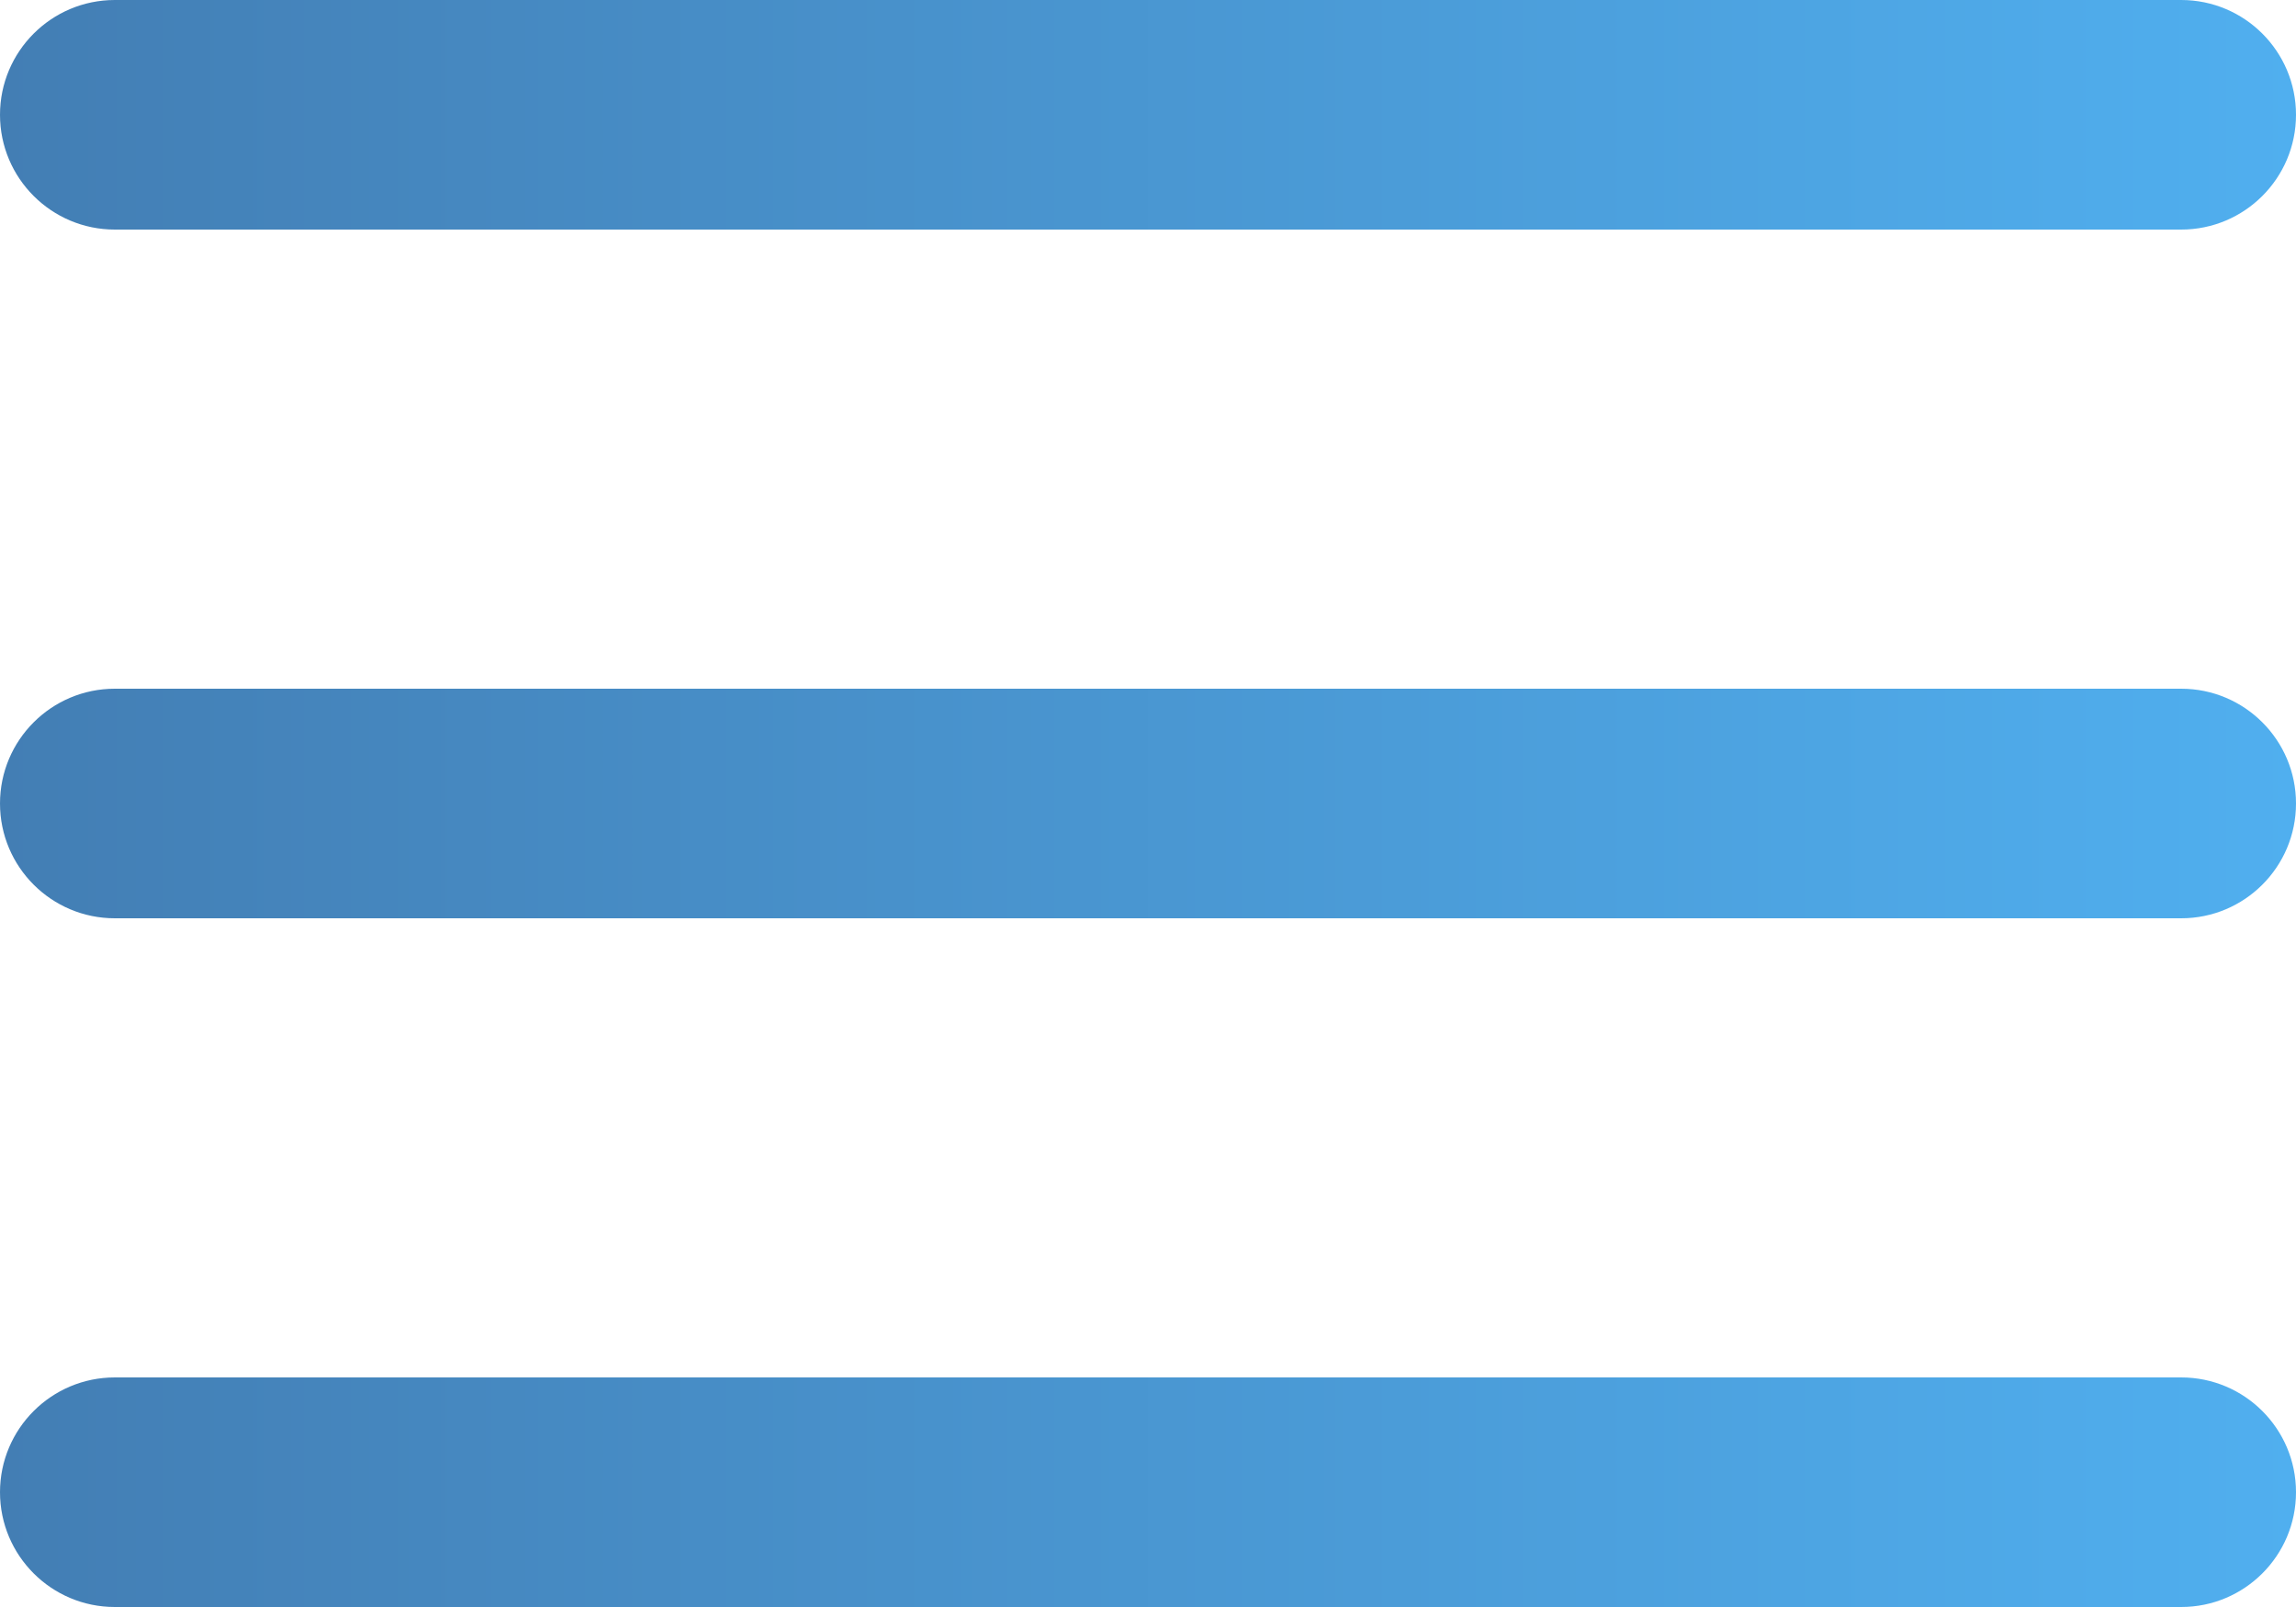
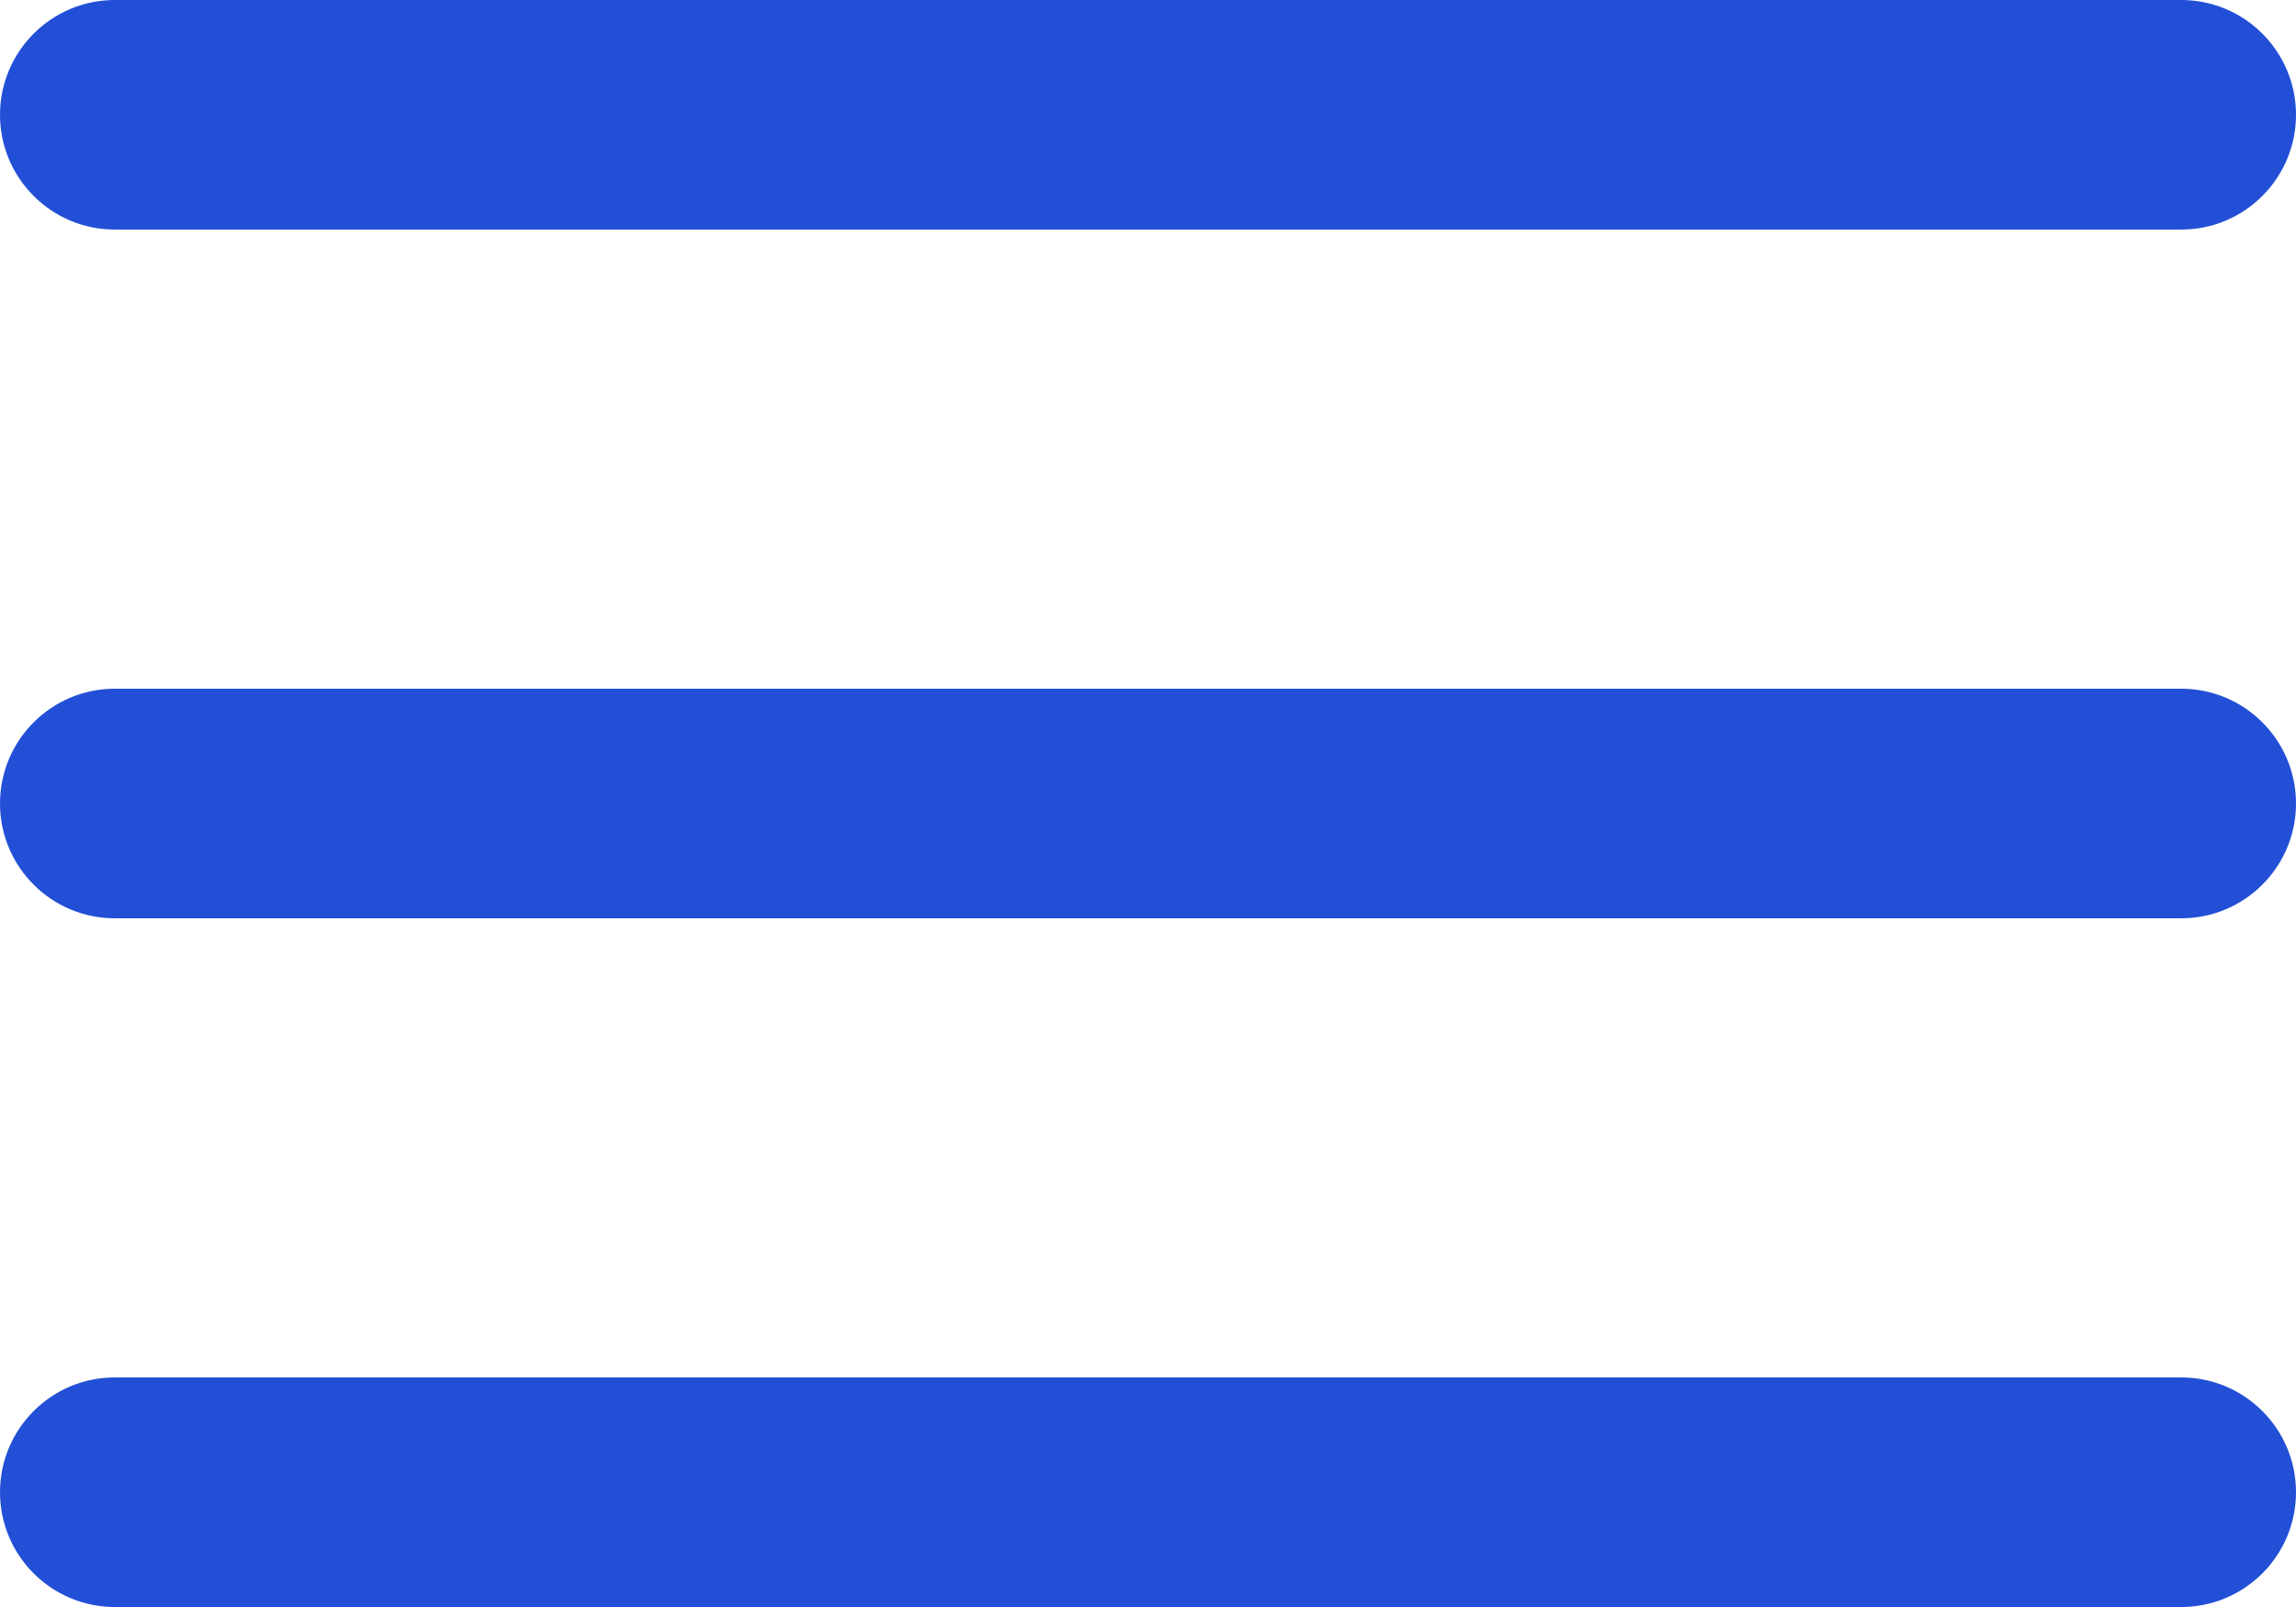
<svg xmlns="http://www.w3.org/2000/svg" width="30" height="21" viewBox="0 0 30 21" fill="none">
  <path fill-rule="evenodd" clip-rule="evenodd" d="M0 1.5C0 0.672 0.672 0 1.5 0H28.5C29.328 0 30 0.672 30 1.5C30 2.328 29.328 3 28.5 3H1.5C0.672 3 0 2.328 0 1.5ZM0 10.5C0 9.672 0.672 9 1.5 9H28.5C29.328 9 30 9.672 30 10.5C30 11.328 29.328 12 28.5 12H1.5C0.672 12 0 11.328 0 10.5ZM1.5 18C0.672 18 0 18.672 0 19.5C0 20.328 0.672 21 1.5 21H28.5C29.328 21 30 20.328 30 19.5C30 18.672 29.328 18 28.5 18H1.5Z" fill="url(#paint0_linear_1_1743)" />
  <defs>
    <linearGradient id="paint0_linear_1_1743" x1="0" y1="21" x2="30" y2="21" gradientUnits="userSpaceOnUse">
-       <stop stop-color="#437EB4" />
-       <stop offset="1" stop-color="#50AFEF" />
+       <stop stop-color="#224FD6" />
+       <stop offset="1" stop-color="#224FD6" />
    </linearGradient>
  </defs>
</svg>
